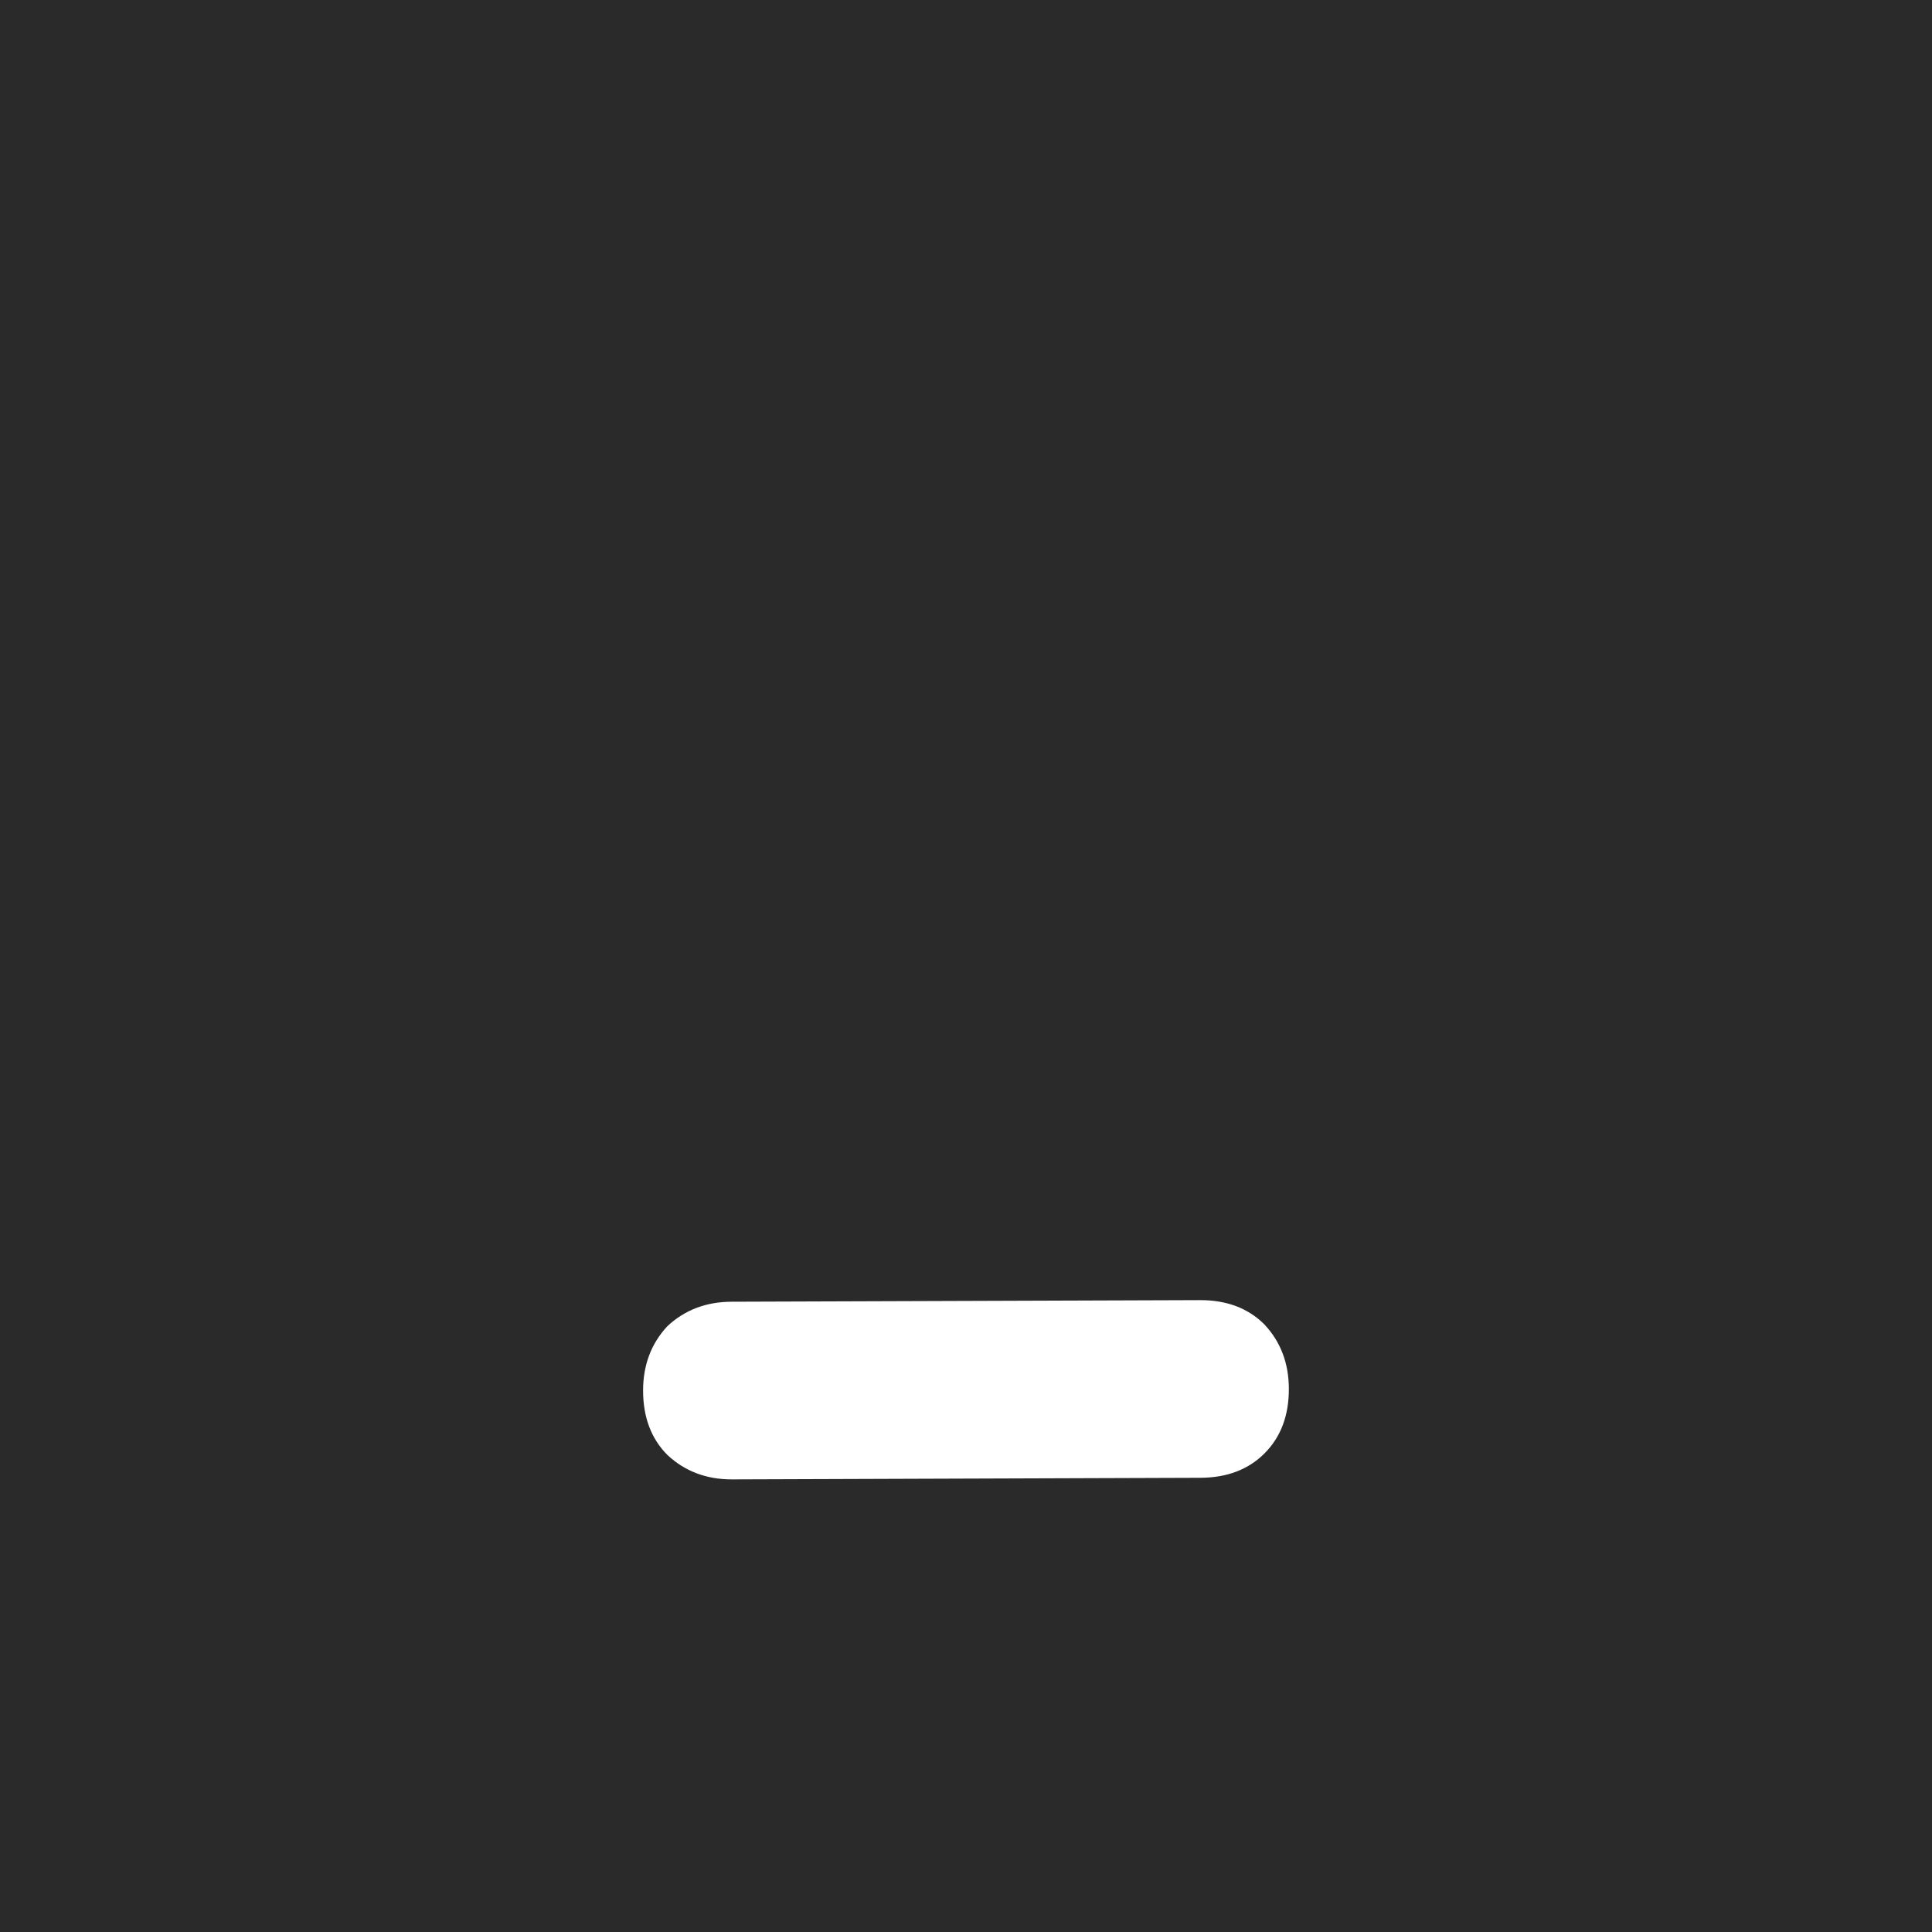
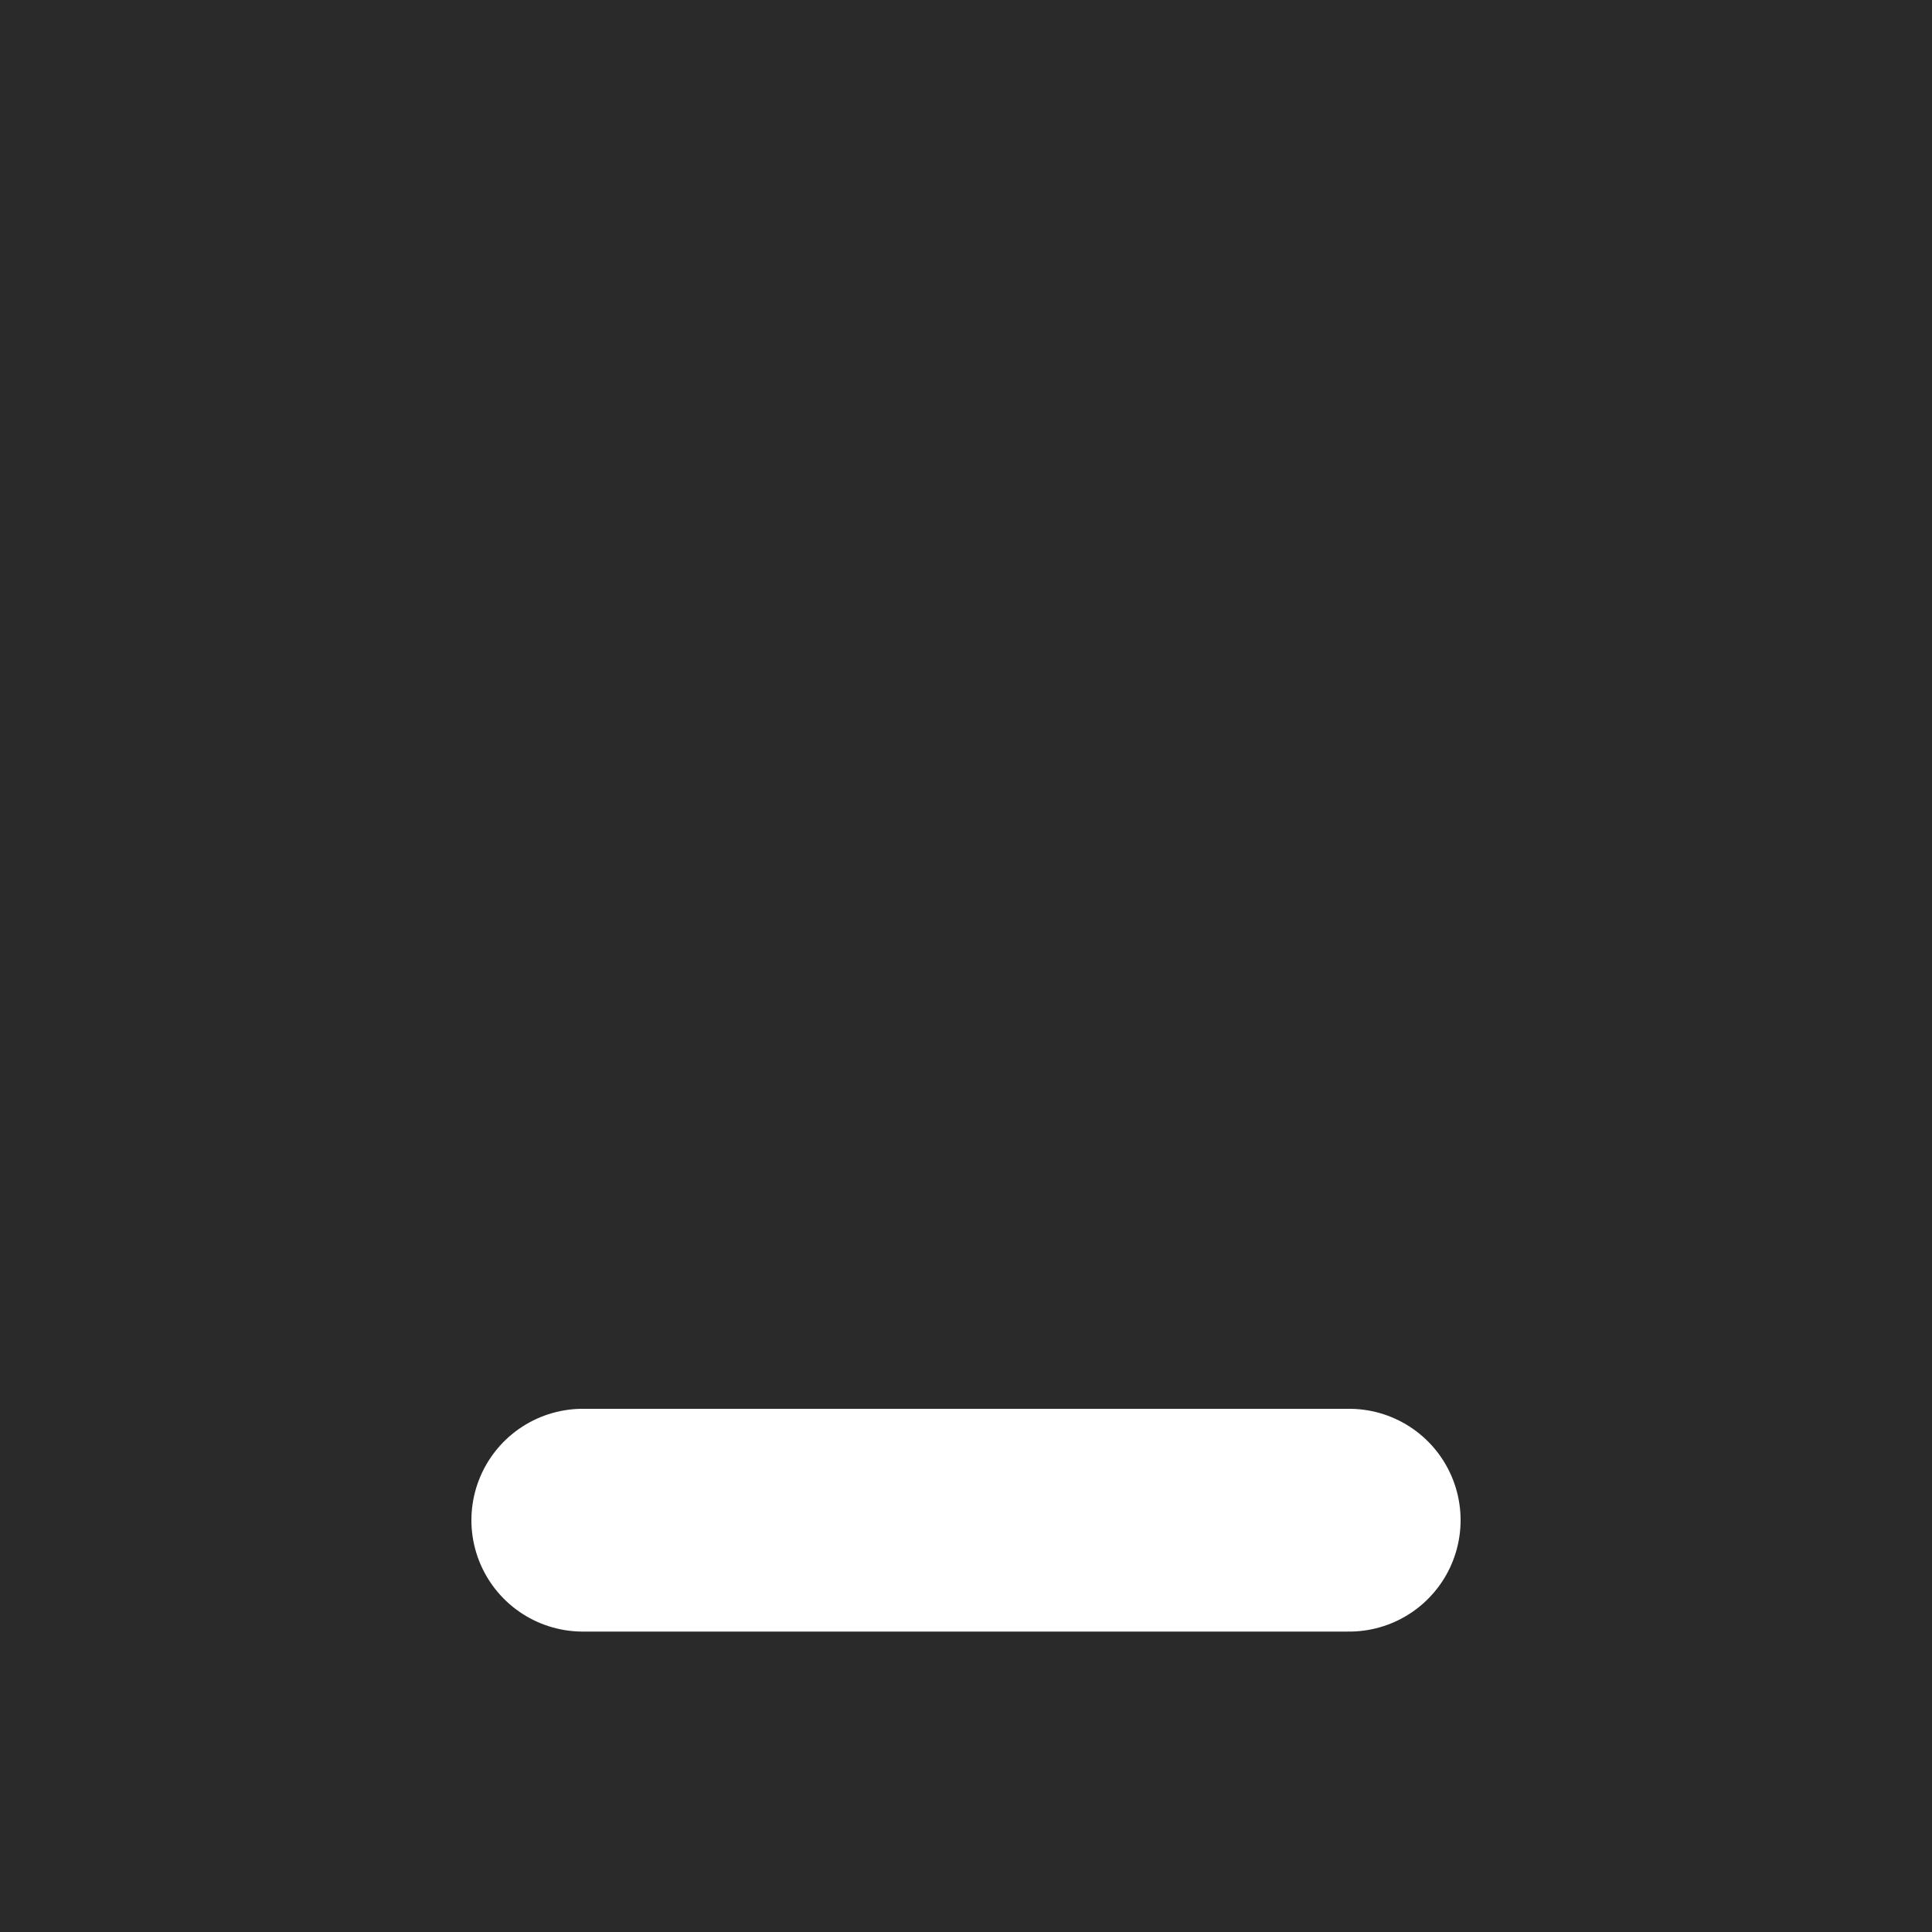
<svg xmlns="http://www.w3.org/2000/svg" width="26" height="26" viewBox="0 0 26 26" version="1.1" id="svg1352">
  <defs id="defs1356" />
  <rect width="26" height="26" fill="#09090a" id="rect1342" style="fill:#2a2a2a;fill-opacity:1;stroke-width:0.812" x="0" y="0" />
-   <g aria-label="i" transform="matrix(0.00147308,0.7192871,-0.7192871,0.00147308,3.5169,20.28159)" id="text1981" style="font-weight:bold;font-size:32.598px;line-height:1.25;-inkscape-font-specification:'sans-serif, Bold';fill:#ffffff;stroke-width:0.815">
-     <path d="m -2.162,-7.147 c -0.478,0 -0.88,-0.152 -1.206,-0.456 -0.304,-0.326 -0.456,-0.728 -0.456,-1.206 l -0.012,-8.758 c -6.706e-4,-0.5 0.152,-0.902 0.456,-1.206 0.326,-0.304 0.728,-0.456 1.206,-0.456 0.5,0 0.902,0.152 1.206,0.456 0.304,0.304 0.456,0.706 0.456,1.206 l 0.012,8.758 c 6.415e-4,0.478 -0.152,0.88 -0.456,1.206 -0.304,0.304 -0.706,0.456 -1.206,0.456 z" id="path1983" style="fill:#ffffff" />
-   </g>
+   <path style="fill:#ffffff;fill-rule:evenodd;stroke:#ffffff;stroke-width:2.998;stroke-linecap:round;stroke-linejoin:round;stroke-dashoffset:90.746;paint-order:stroke fill markers" d="M 7.843,20.458 H 18.157" id="path439" />
</svg>
